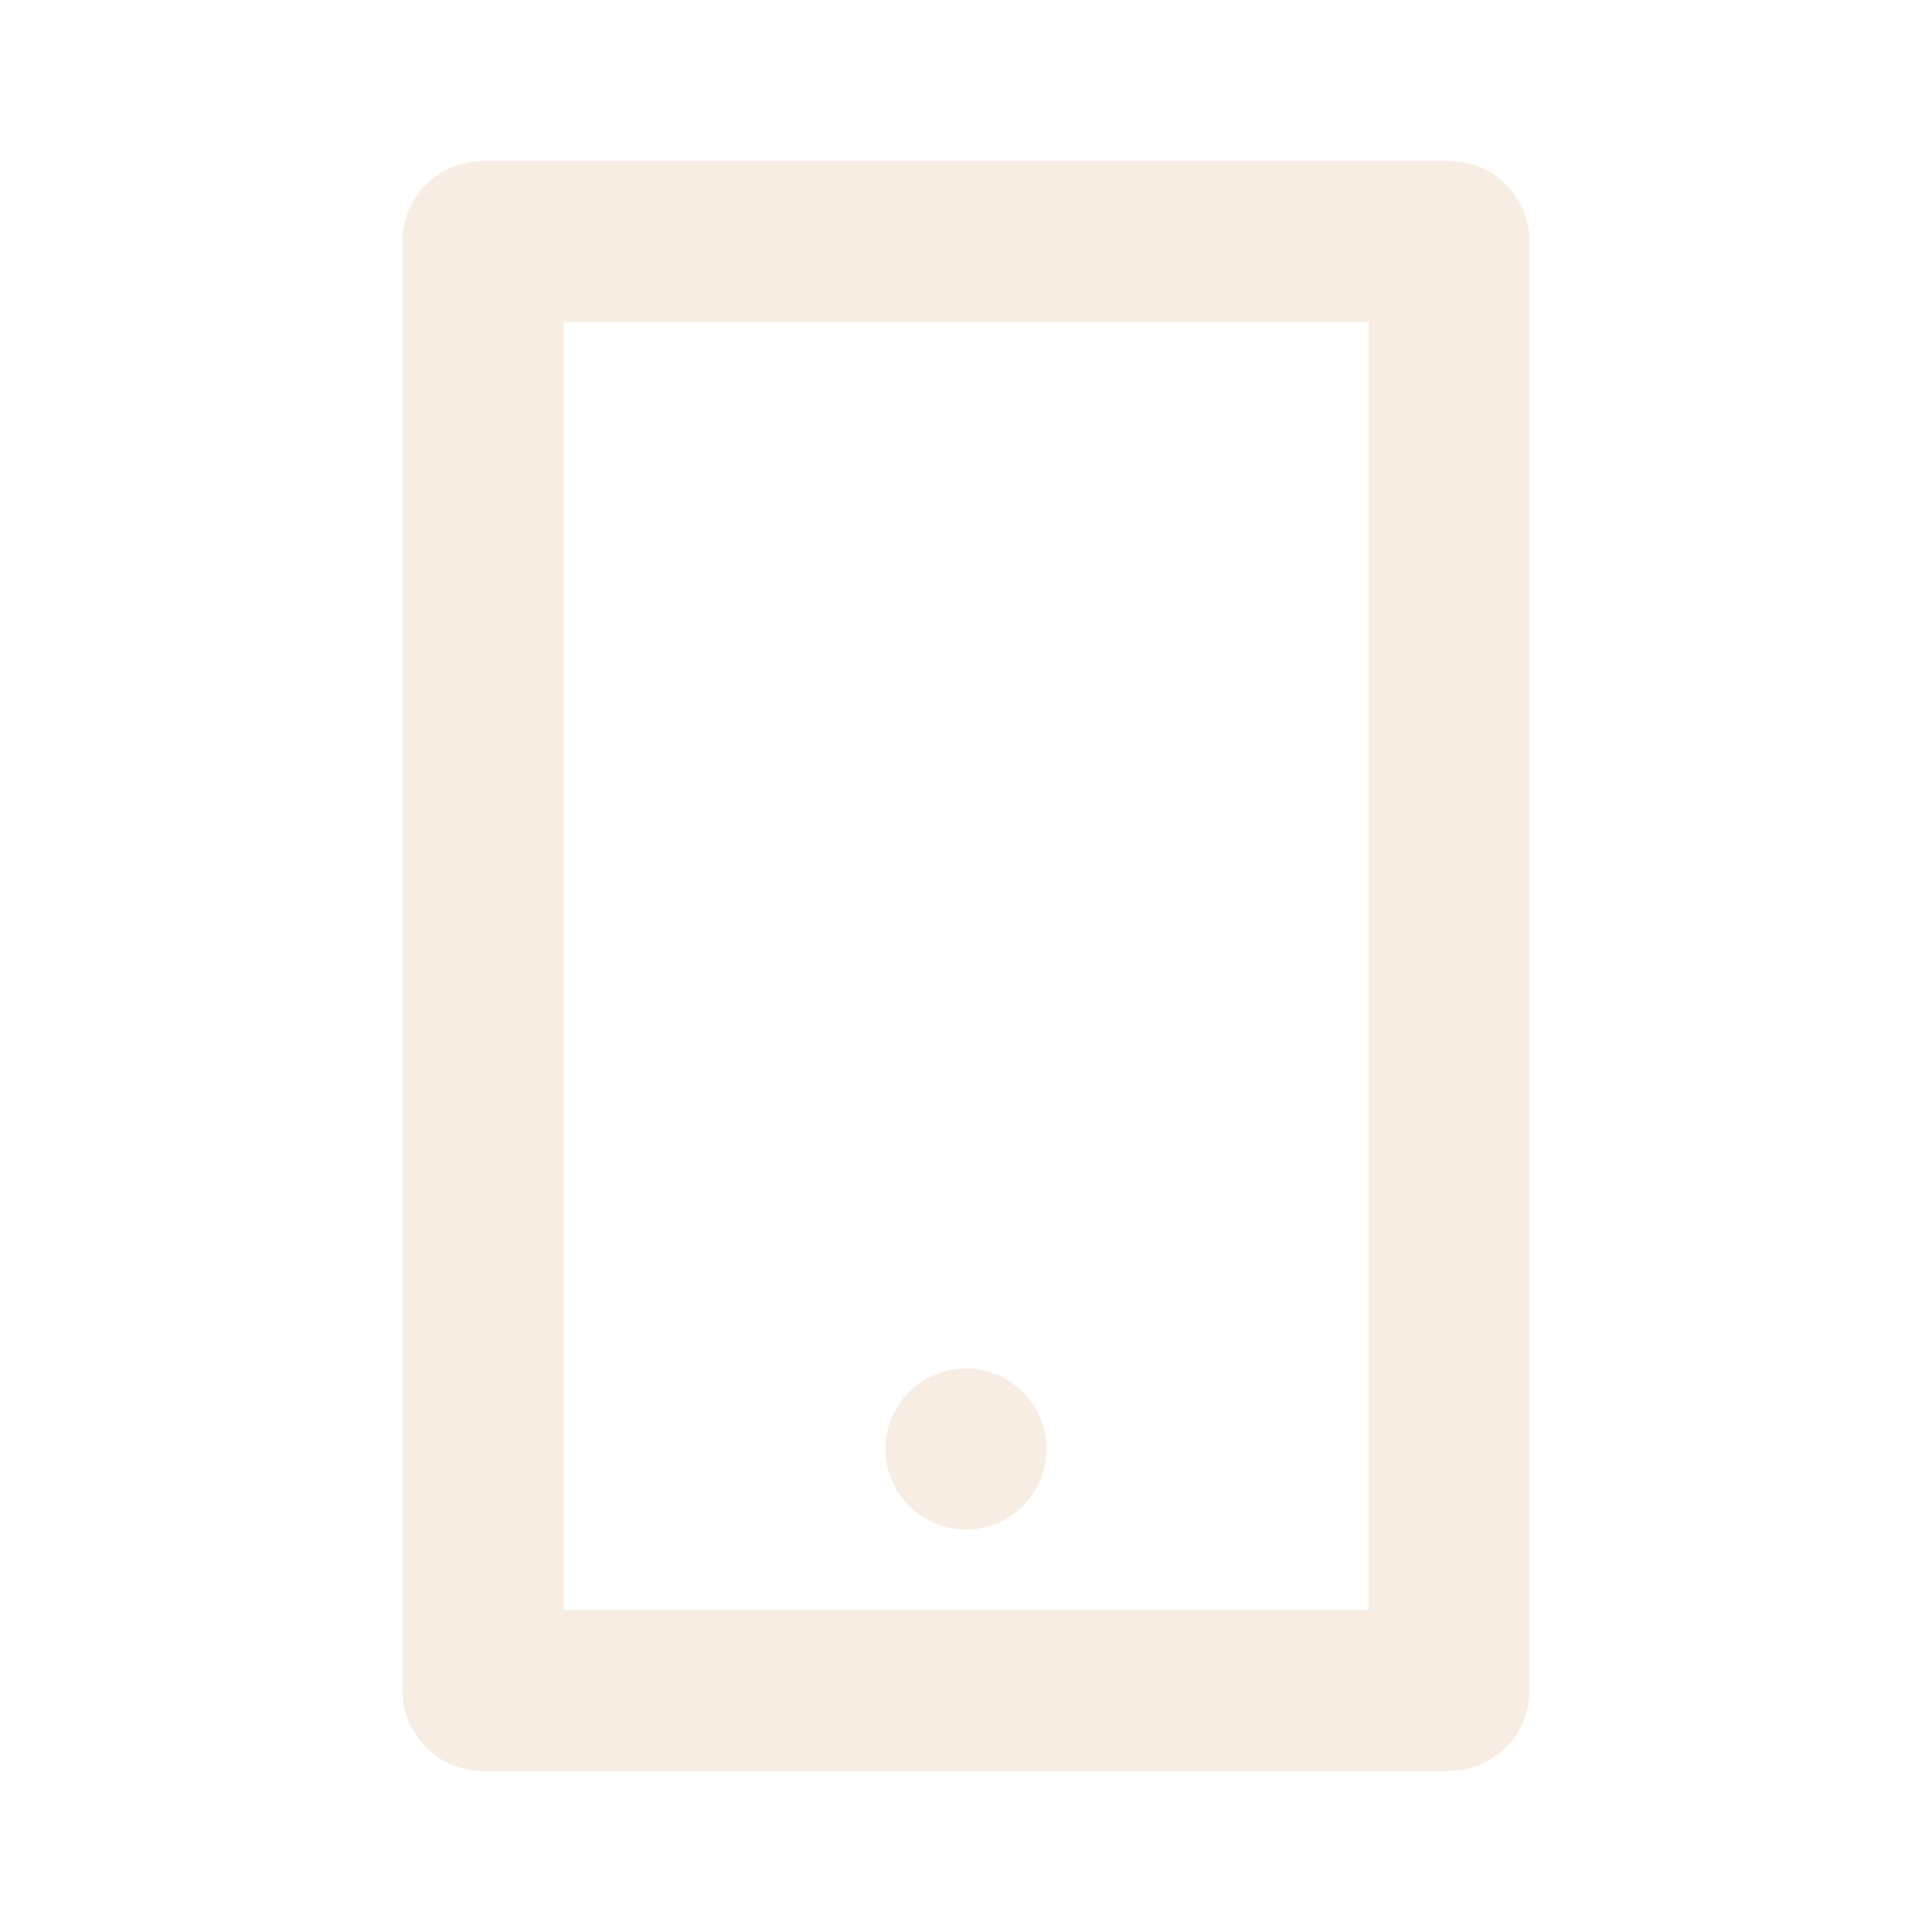
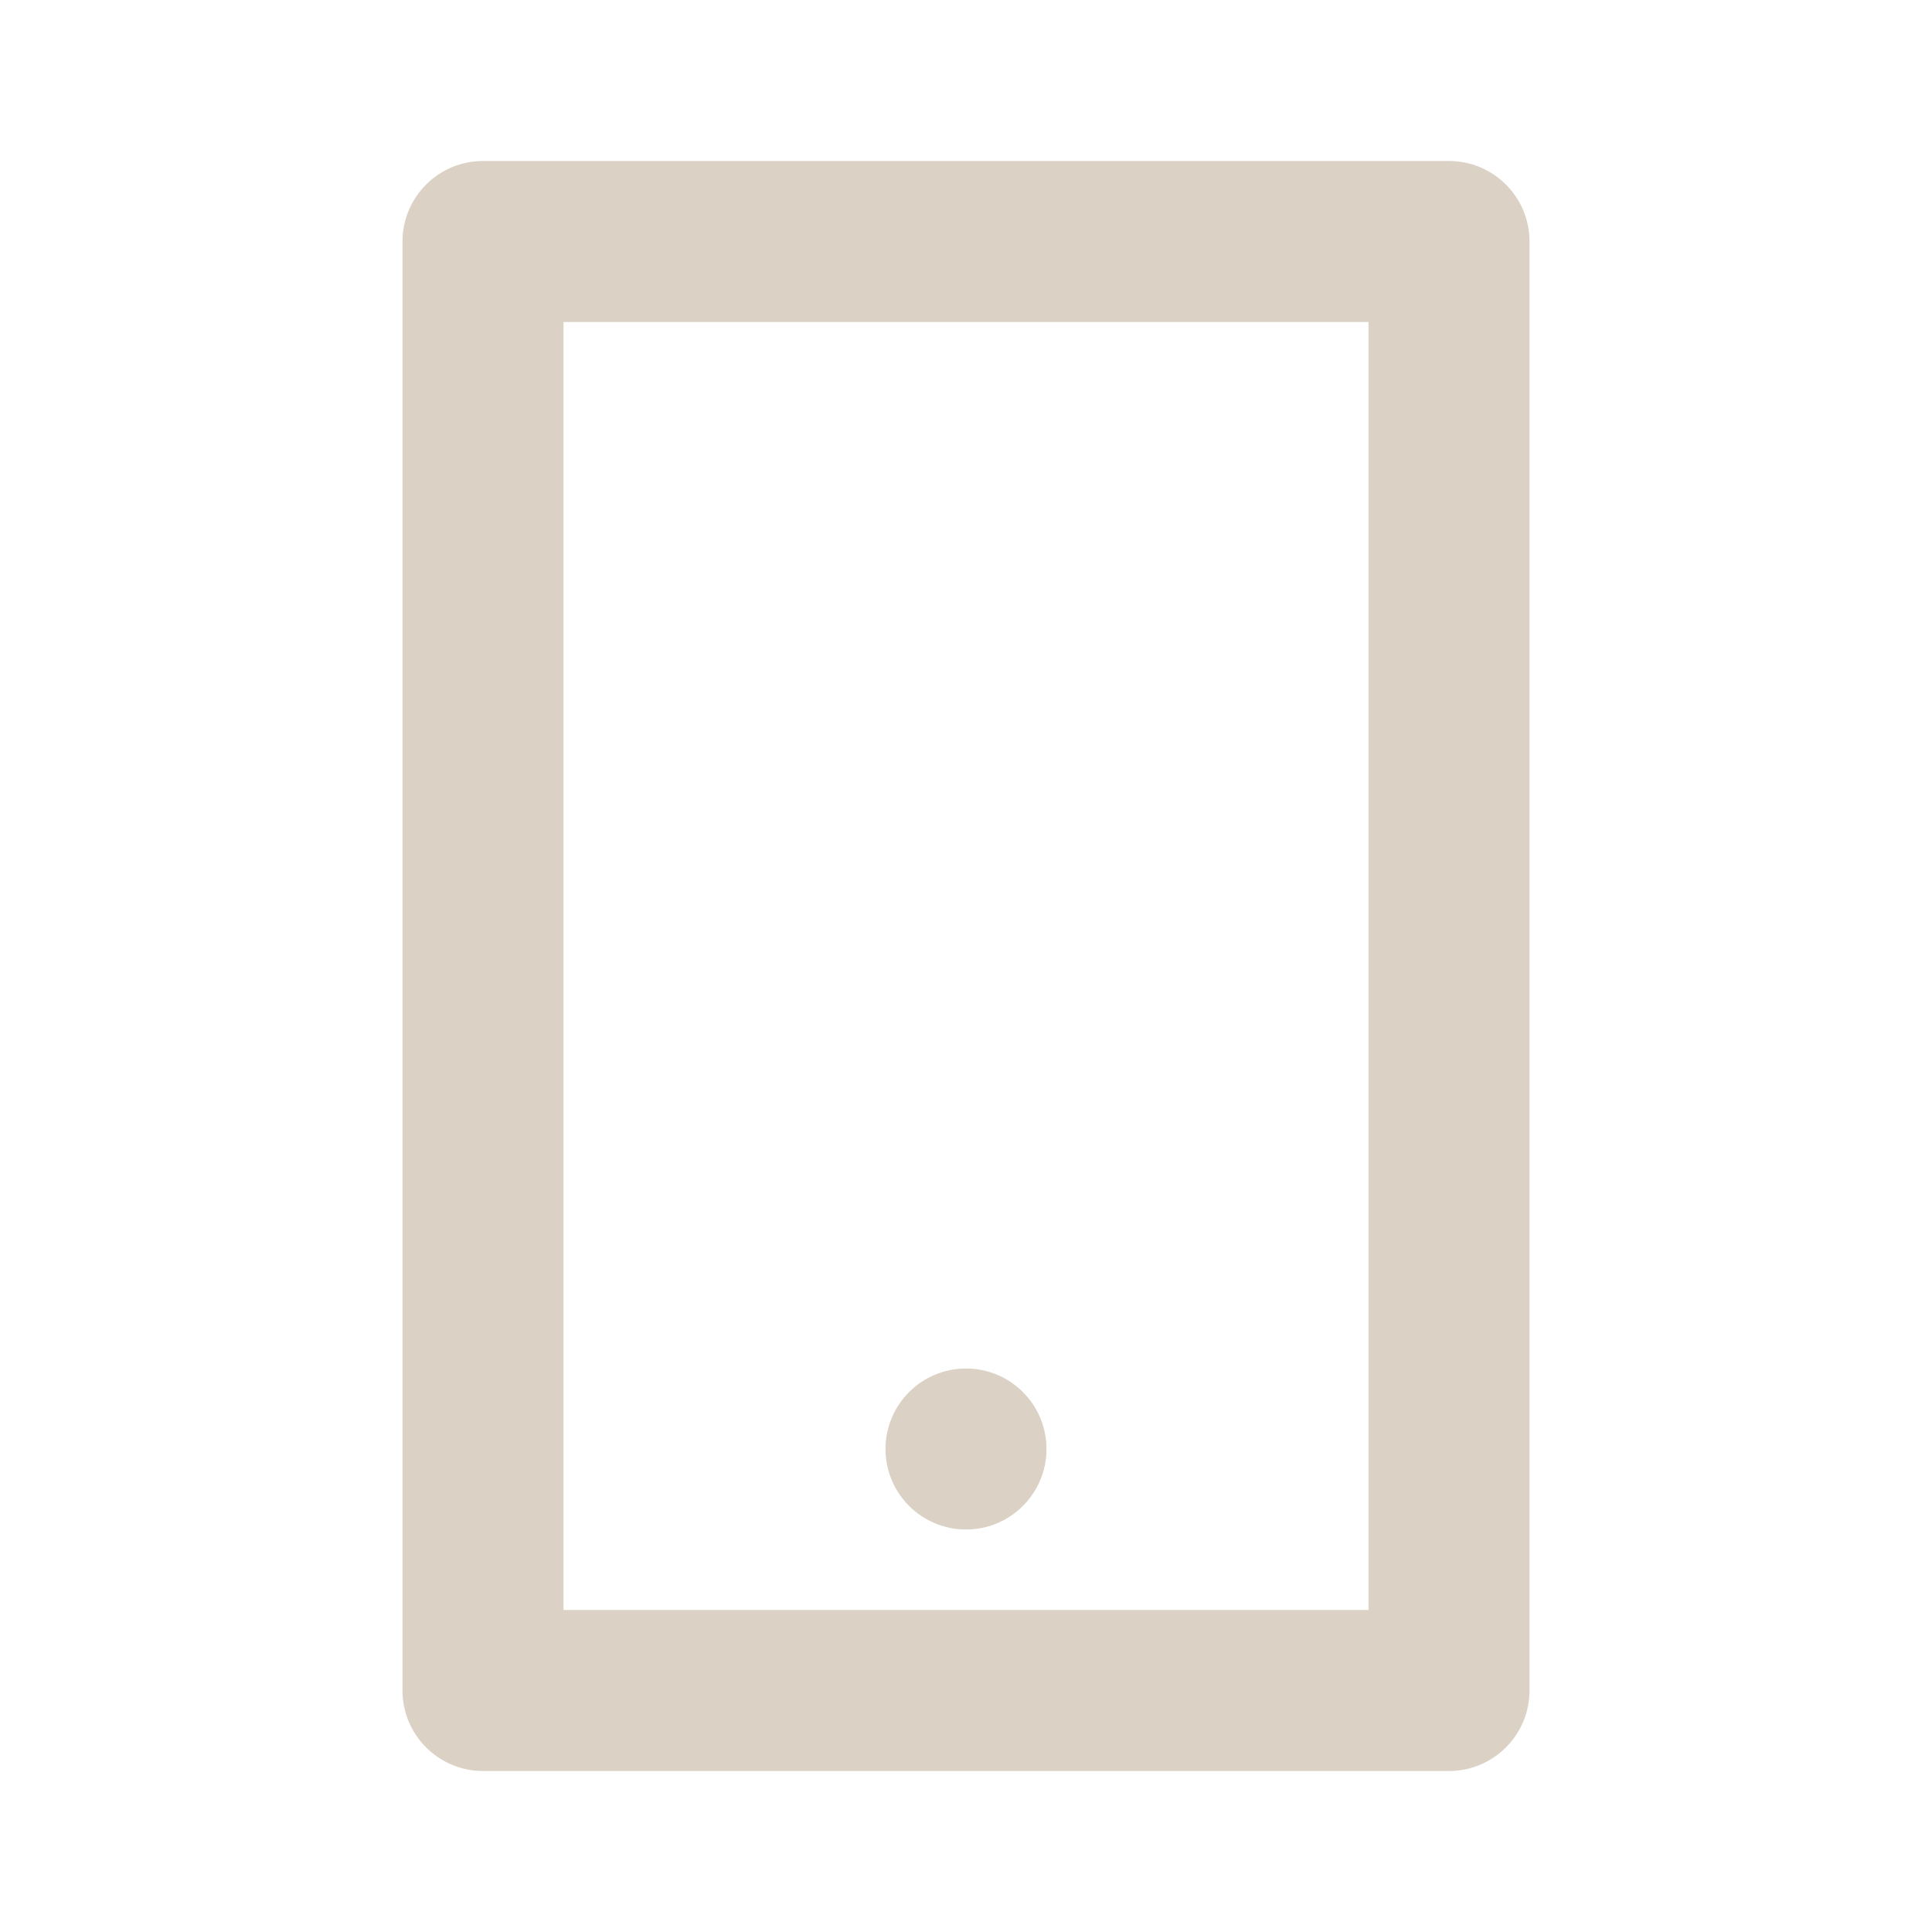
<svg xmlns="http://www.w3.org/2000/svg" width="24" height="24" viewBox="0 0 24 24" fill="none">
-   <path d="M7 4V20H17V4H7ZM6 2H18C18.552 2 19 2.448 19 3V21C19 21.552 18.552 22 18 22H6C5.448 22 5 21.552 5 21V3C5 2.448 5.448 2 6 2ZM12 17C12.552 17 13 17.448 13 18C13 18.552 12.552 19 12 19C11.448 19 11 18.552 11 18C11 17.448 11.448 17 12 17Z" fill="#F7EDE2" />
+   <path d="M7 4V20H17V4H7ZM6 2H18C18.552 2 19 2.448 19 3V21C19 21.552 18.552 22 18 22H6C5.448 22 5 21.552 5 21V3C5 2.448 5.448 2 6 2ZM12 17C12.552 17 13 17.448 13 18C13 18.552 12.552 19 12 19C11.448 19 11 18.552 11 18C11 17.448 11.448 17 12 17Z" fill="#DBD1C5" />
</svg>
